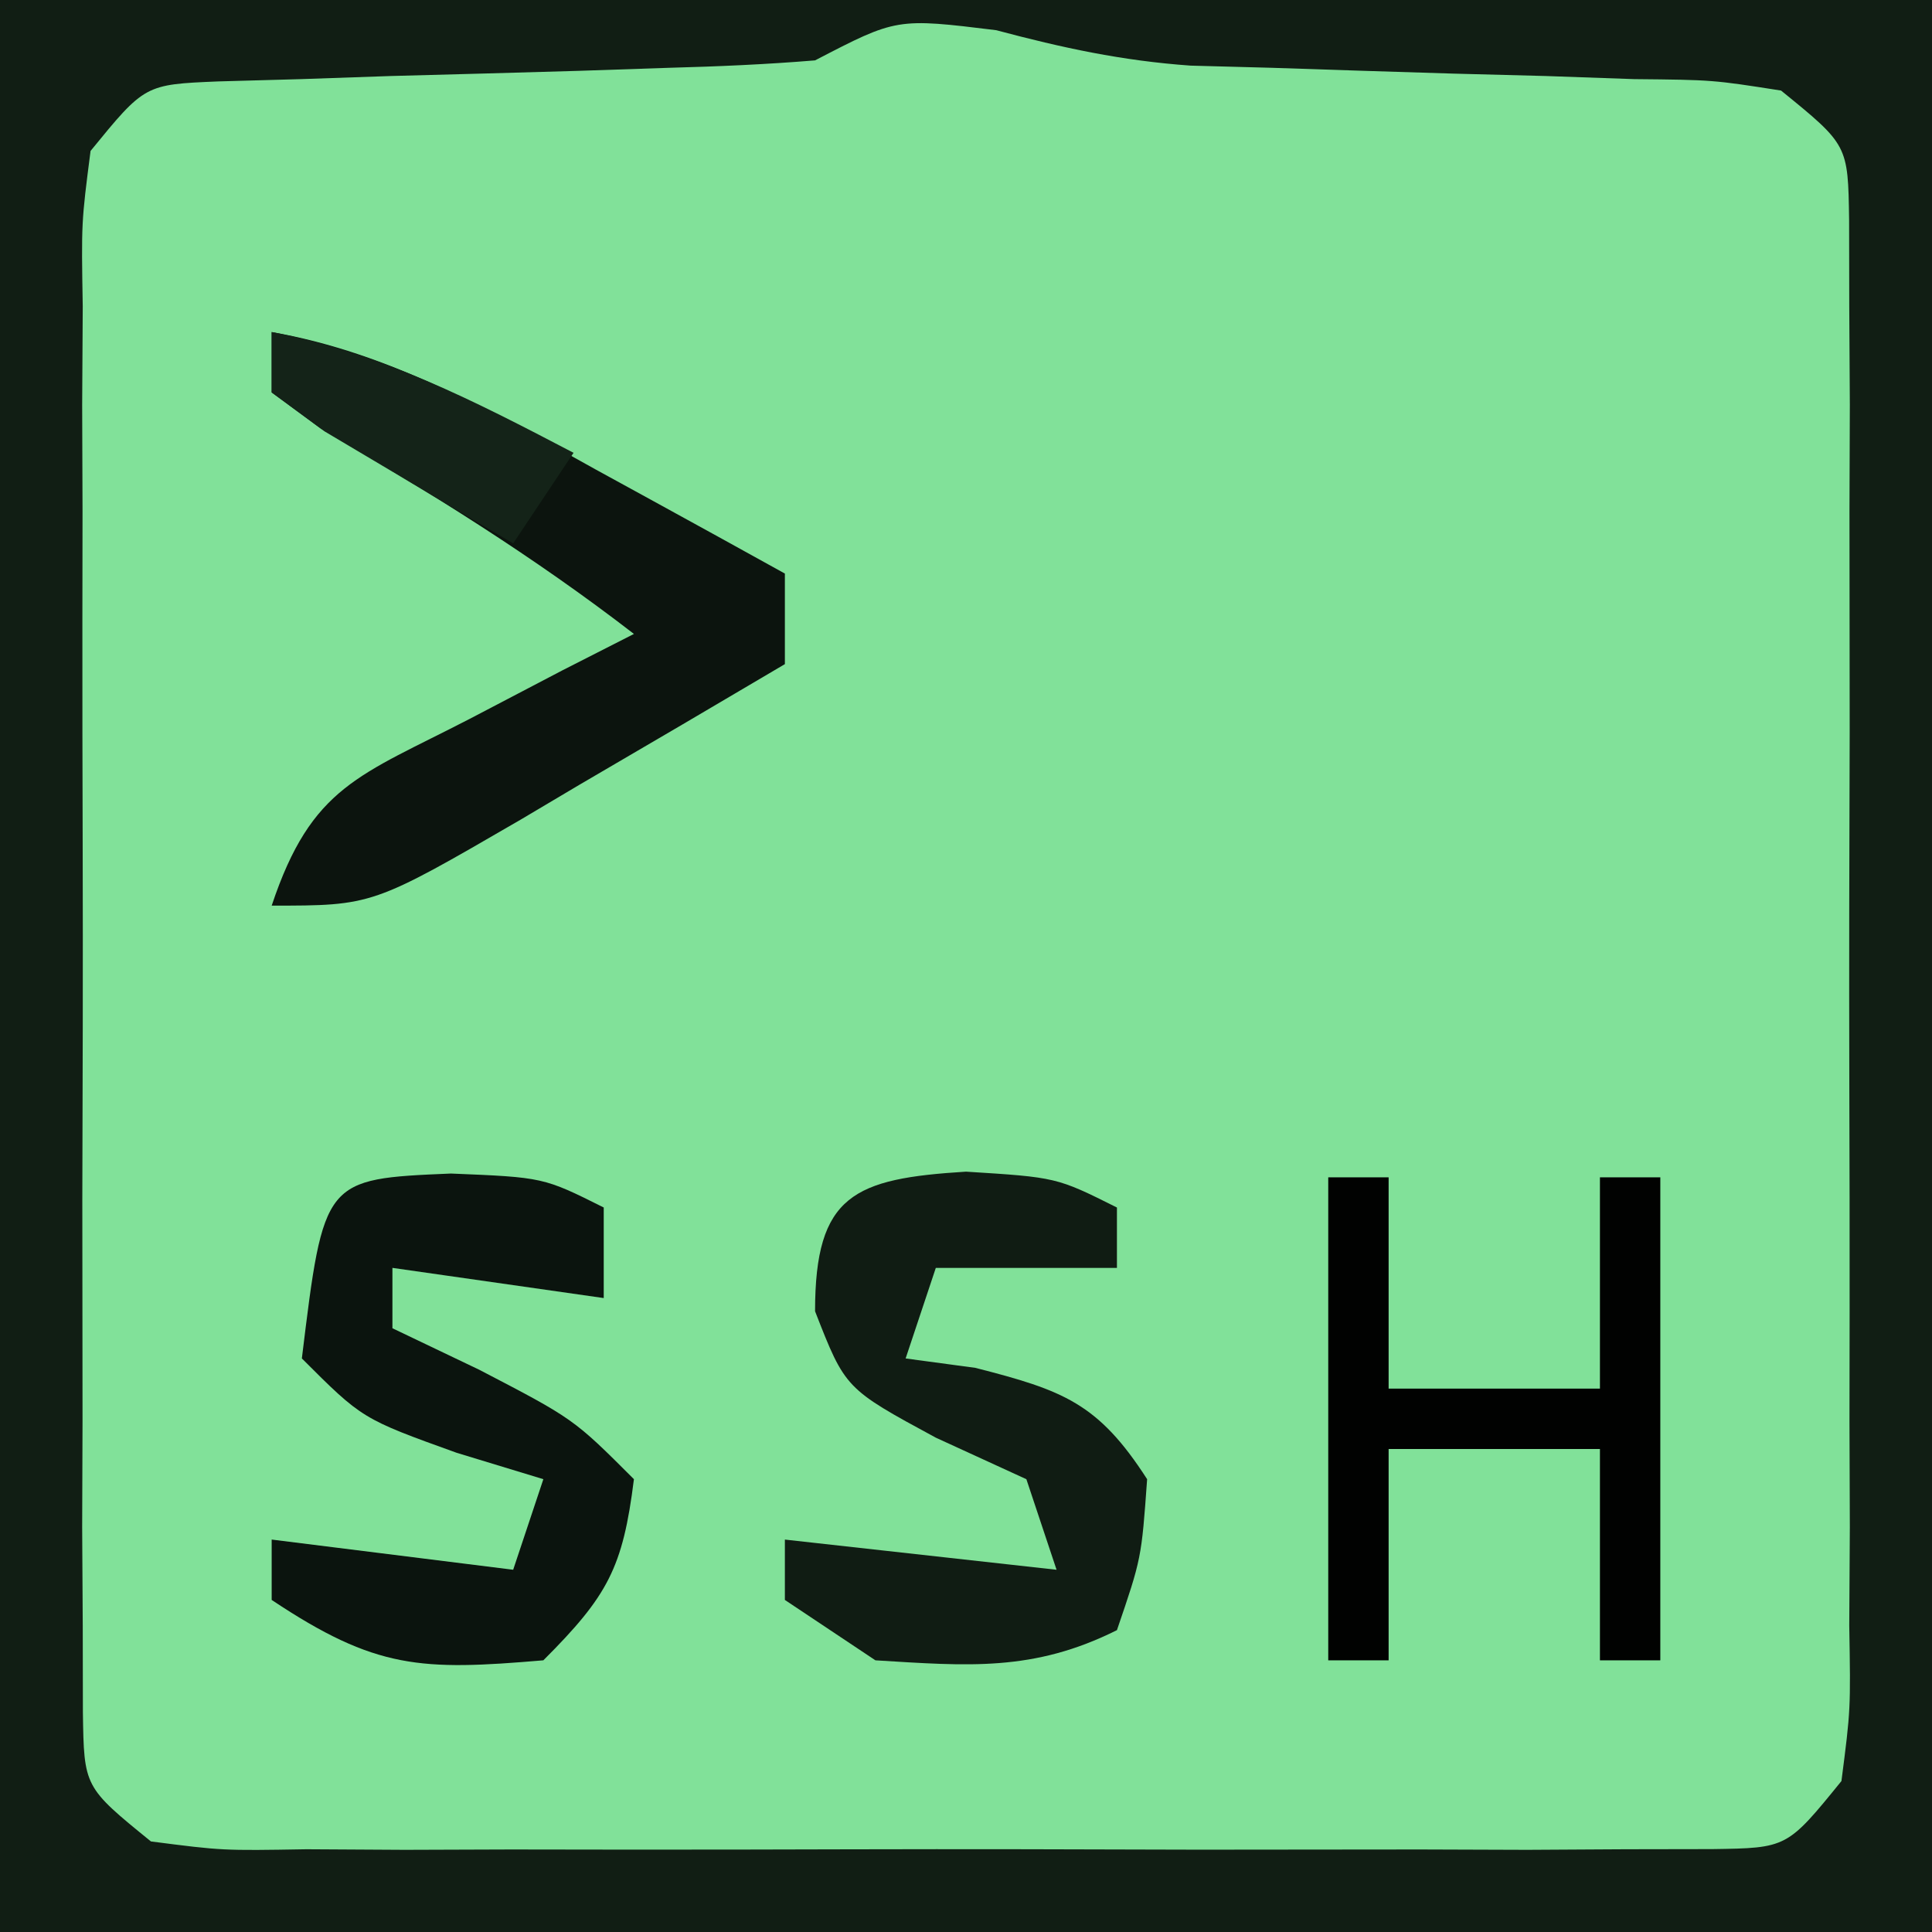
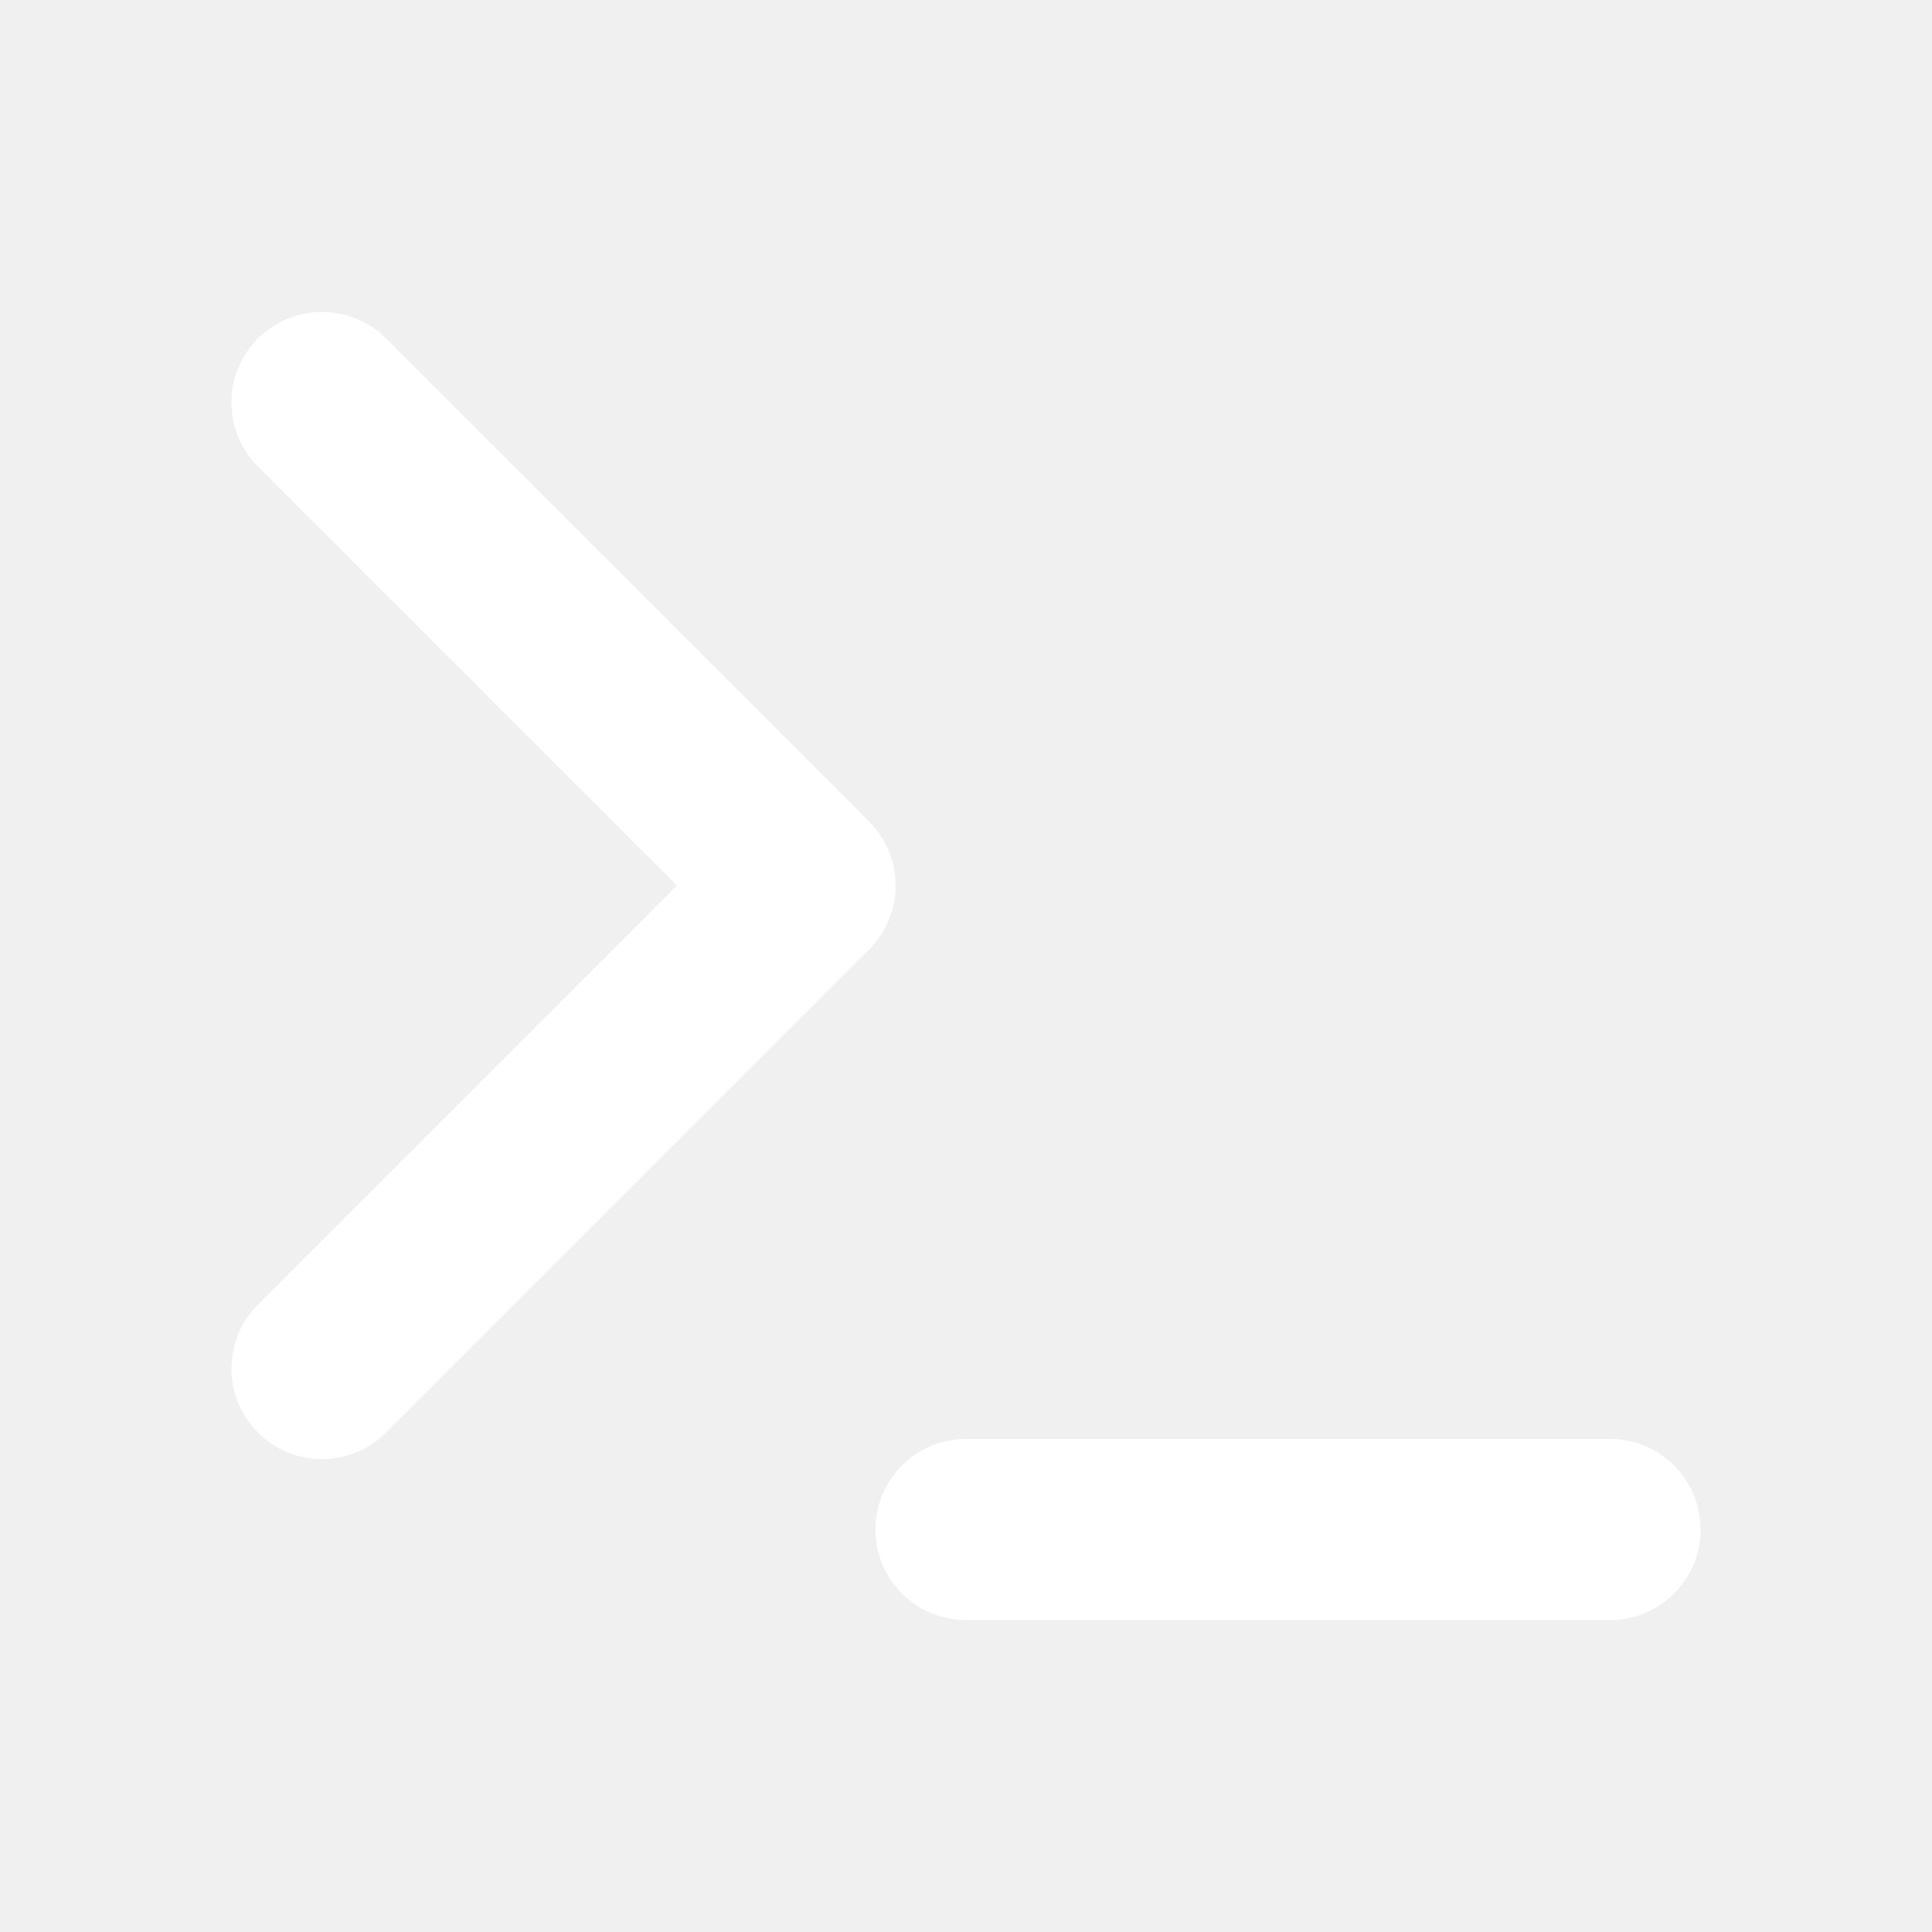
- <svg xmlns="http://www.w3.org/2000/svg" version="1.1" width="64" height="64">
-   <path d="M0 0 C21.12 0 42.24 0 64 0 C64 21.12 64 42.24 64 64 C42.88 64 21.76 64 0 64 C0 42.88 0 21.76 0 0 Z " fill="#81E199" transform="translate(0,0)" />
-   <path d="M0 0 C21.12 0 42.24 0 64 0 C64 21.12 64 42.24 64 64 C42.88 64 21.76 64 0 64 C0 42.88 0 21.76 0 0 Z M27 2 C25.39 2.133 23.775 2.203 22.16 2.246 C21.18 2.279 20.199 2.312 19.189 2.346 C17.109 2.407 15.028 2.464 12.947 2.518 C11.966 2.552 10.984 2.586 9.973 2.621 C9.068 2.646 8.163 2.671 7.231 2.697 C4.798 2.798 4.798 2.798 3 5 C2.694 7.371 2.694 7.371 2.741 10.152 C2.735 11.227 2.729 12.301 2.722 13.408 C2.726 14.573 2.73 15.738 2.734 16.938 C2.732 18.129 2.731 19.32 2.729 20.547 C2.727 23.069 2.731 25.59 2.739 28.112 C2.75 31.984 2.739 35.855 2.727 39.727 C2.728 42.172 2.73 44.617 2.734 47.062 C2.73 48.227 2.726 49.392 2.722 50.592 C2.728 51.666 2.735 52.741 2.741 53.848 C2.743 54.796 2.744 55.745 2.746 56.723 C2.782 59.198 2.782 59.198 5 61 C7.371 61.306 7.371 61.306 10.152 61.259 C11.227 61.265 12.301 61.271 13.408 61.278 C14.573 61.274 15.738 61.27 16.938 61.266 C18.129 61.268 19.32 61.269 20.547 61.271 C23.069 61.273 25.59 61.269 28.112 61.261 C31.984 61.25 35.855 61.261 39.727 61.273 C42.172 61.272 44.617 61.27 47.062 61.266 C48.809 61.272 48.809 61.272 50.592 61.278 C51.666 61.272 52.741 61.265 53.848 61.259 C54.796 61.257 55.745 61.256 56.723 61.254 C59.198 61.218 59.198 61.218 61 59 C61.306 56.629 61.306 56.629 61.259 53.848 C61.265 52.773 61.271 51.699 61.278 50.592 C61.274 49.427 61.27 48.262 61.266 47.062 C61.268 45.871 61.269 44.68 61.271 43.453 C61.273 40.931 61.269 38.41 61.261 35.888 C61.25 32.016 61.261 28.145 61.273 24.273 C61.272 21.828 61.27 19.383 61.266 16.938 C61.27 15.773 61.274 14.608 61.278 13.408 C61.272 12.334 61.265 11.259 61.259 10.152 C61.257 9.204 61.256 8.255 61.254 7.277 C61.218 4.802 61.218 4.802 59 3 C56.741 2.646 56.741 2.646 54.133 2.621 C52.681 2.57 52.681 2.57 51.199 2.518 C50.185 2.491 49.17 2.465 48.125 2.438 C46.127 2.377 44.13 2.314 42.133 2.246 C41.245 2.222 40.357 2.198 39.442 2.174 C37.166 2.012 35.197 1.586 33 1 C29.702 0.596 29.702 0.596 27 2 Z " fill="#111E14" transform="translate(0,0)" />
-   <path d="M0 0 C3 0.188 3 0.188 5 1.188 C5 1.847 5 2.507 5 3.188 C3.02 3.188 1.04 3.188 -1 3.188 C-1.33 4.178 -1.66 5.168 -2 6.188 C-1.237 6.291 -0.474 6.394 0.312 6.5 C3.221 7.244 4.38 7.668 6 10.188 C5.812 12.812 5.812 12.812 5 15.188 C2.229 16.573 0.067 16.375 -3 16.188 C-3.99 15.527 -4.98 14.867 -6 14.188 C-6 13.527 -6 12.867 -6 12.188 C-3.03 12.518 -0.06 12.848 3 13.188 C2.67 12.197 2.34 11.207 2 10.188 C1.01 9.734 0.02 9.28 -1 8.812 C-4 7.188 -4 7.188 -5 4.625 C-5 0.759 -3.703 0.231 0 0 Z " fill="#101C13" transform="translate(32,38.8125)" />
-   <path d="M0 0 C3.975 0.698 7.266 2.629 10.75 4.562 C11.653 5.057 11.653 5.057 12.574 5.561 C14.052 6.37 15.526 7.184 17 8 C17 8.99 17 9.98 17 11 C14.734 12.341 12.462 13.673 10.188 15 C9.545 15.382 8.902 15.763 8.24 16.156 C3.34 19 3.34 19 0 19 C1.323 15.031 2.911 14.701 6.562 12.812 C7.574 12.283 8.586 11.753 9.629 11.207 C10.411 10.809 11.194 10.41 12 10 C8.681 7.436 5.224 5.301 1.609 3.184 C1.078 2.793 0.547 2.402 0 2 C0 1.34 0 0.68 0 0 Z " fill="#0C140E" transform="translate(9,11)" />
-   <path d="M0 0 C3.062 0.125 3.062 0.125 5.062 1.125 C5.062 2.115 5.062 3.105 5.062 4.125 C2.752 3.795 0.443 3.465 -1.938 3.125 C-1.938 3.785 -1.938 4.445 -1.938 5.125 C-0.989 5.579 -0.04 6.032 0.938 6.5 C4.062 8.125 4.062 8.125 6.062 10.125 C5.696 13.06 5.198 13.989 3.062 16.125 C-0.99 16.47 -2.485 16.427 -5.938 14.125 C-5.938 13.465 -5.938 12.805 -5.938 12.125 C-3.297 12.455 -0.657 12.785 2.062 13.125 C2.393 12.135 2.723 11.145 3.062 10.125 C2.114 9.836 1.165 9.547 0.188 9.25 C-2.938 8.125 -2.938 8.125 -4.938 6.125 C-4.212 0.179 -4.212 0.179 0 0 Z " fill="#0B140E" transform="translate(14.9375,38.875)" />
-   <path d="M0 0 C0.66 0 1.32 0 2 0 C2 2.31 2 4.62 2 7 C4.31 7 6.62 7 9 7 C9 4.69 9 2.38 9 0 C9.66 0 10.32 0 11 0 C11 5.28 11 10.56 11 16 C10.34 16 9.68 16 9 16 C9 13.69 9 11.38 9 9 C6.69 9 4.38 9 2 9 C2 11.31 2 13.62 2 16 C1.34 16 0.68 16 0 16 C0 10.72 0 5.44 0 0 Z " fill="#010201" transform="translate(44,39)" />
-   <path d="M0 0 C3.669 0.706 6.705 2.277 10 4 C9.01 5.485 9.01 5.485 8 7 C6.661 6.217 5.329 5.423 4 4.625 C3.257 4.184 2.515 3.743 1.75 3.289 C1.173 2.864 0.595 2.438 0 2 C0 1.34 0 0.68 0 0 Z " fill="#142318" transform="translate(9,11)" />
+ <svg xmlns="http://www.w3.org/2000/svg" width="24" height="24" viewBox="0 0 24 24" fill="none" stroke="#ffffff" stroke-width="2.25" stroke-linecap="round" stroke-linejoin="round">
+   <path d="M12 19h8" />
+   <path d="m4 17 6-6-6-6" />
</svg>
